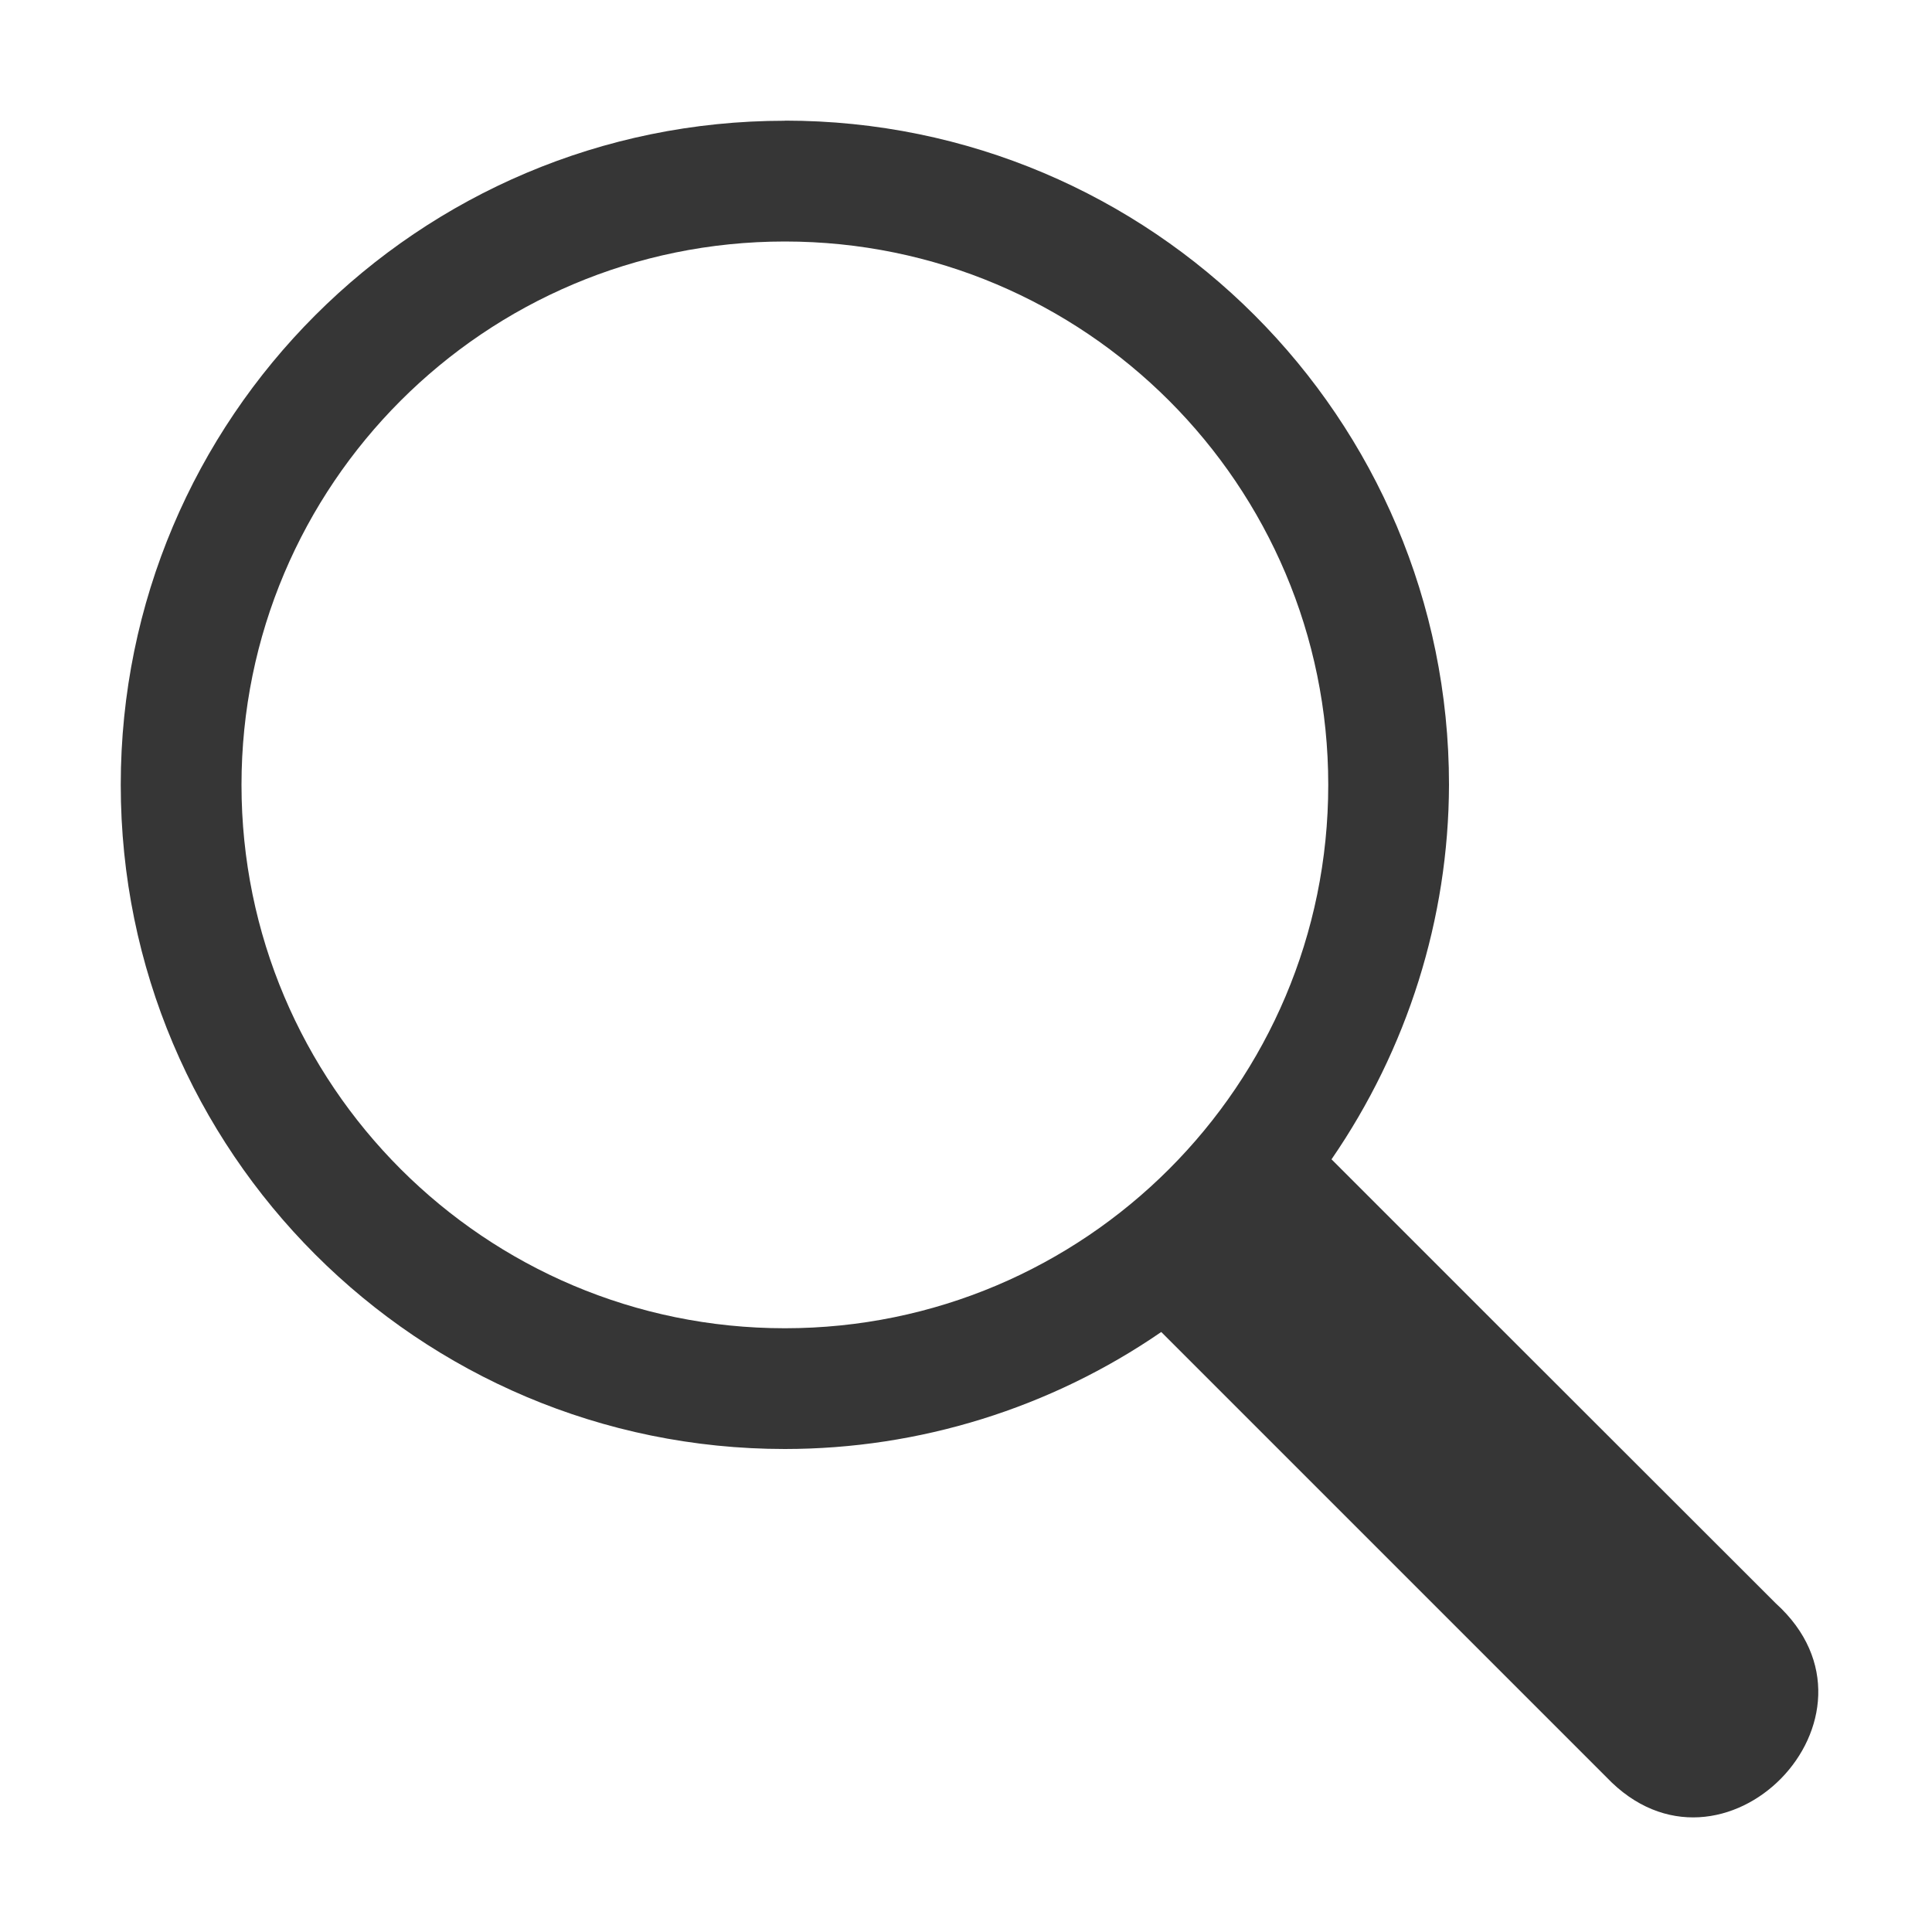
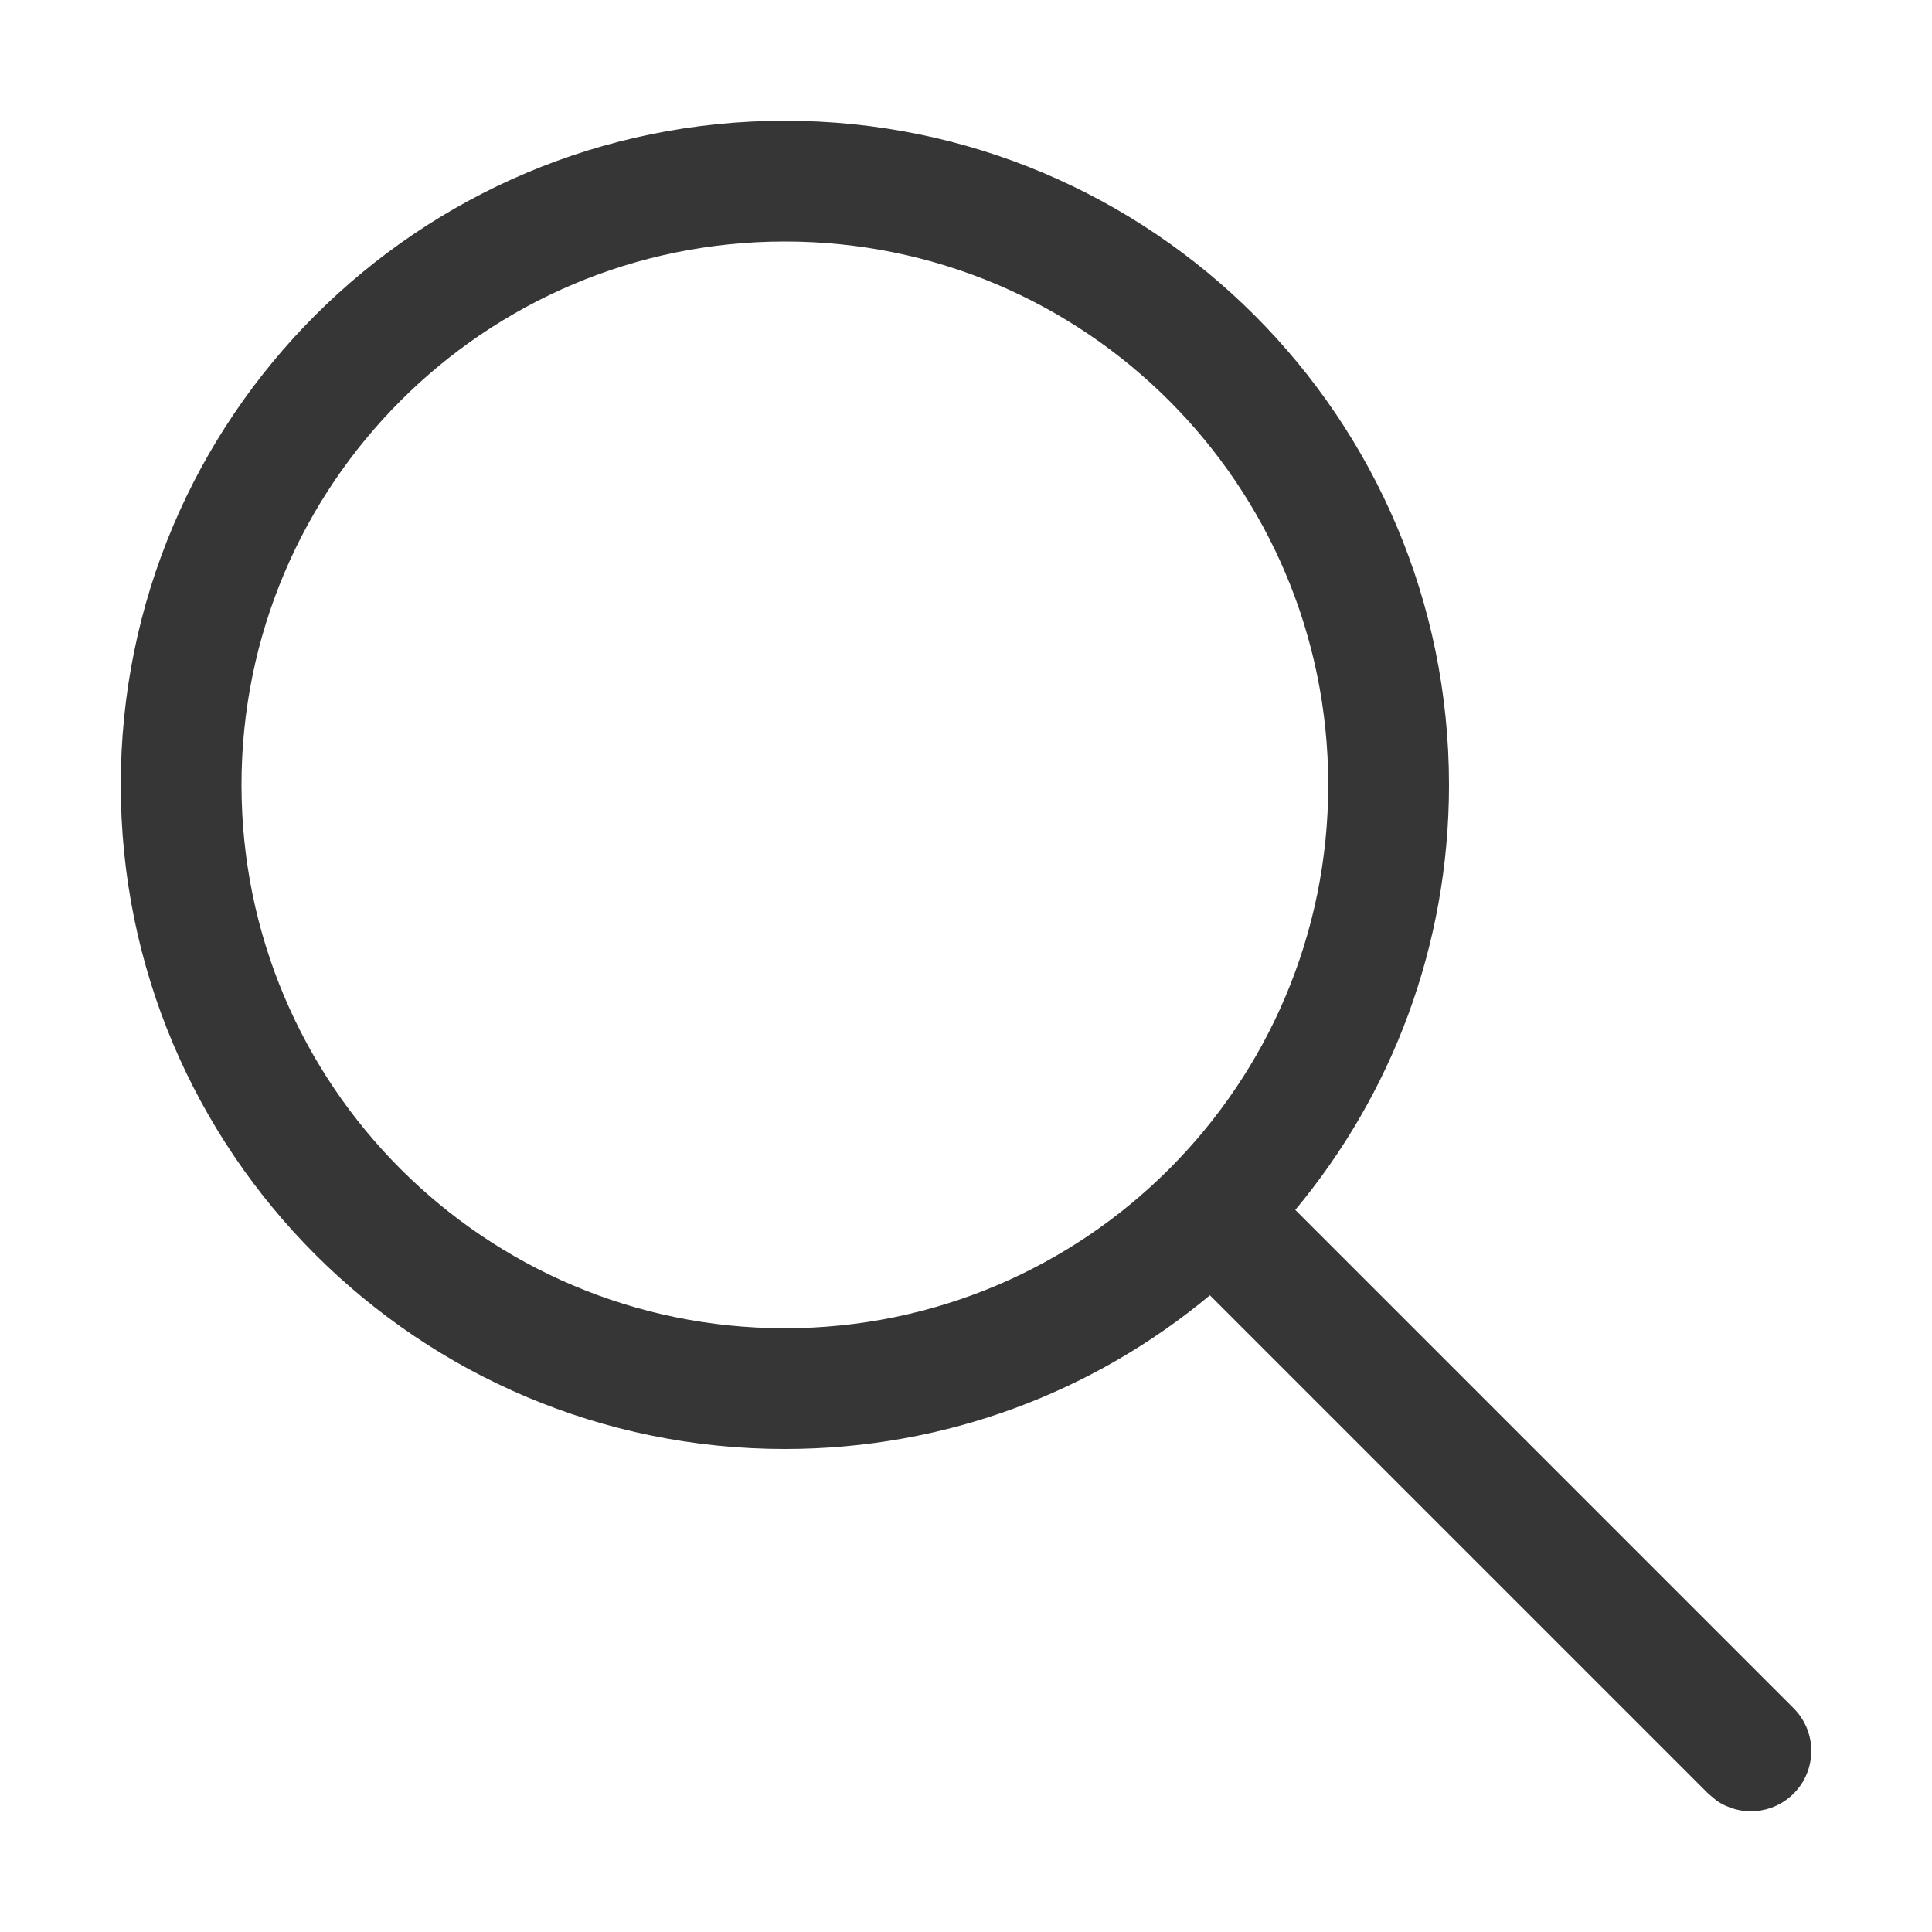
<svg xmlns="http://www.w3.org/2000/svg" width="16" height="16" version="1.1">
  <defs>
    <style id="current-color-scheme" type="text/css">.ColorScheme-Text { color:#363636; }</style>
  </defs>
-   <path d="m6.5 1c-3.038 0-5.5 2.462-5.5 5.5s2.462 5.5 5.5 5.5c1.113-3e-5 2.2-0.338 3.117-0.969l3.686 3.686c0.959 1.009 2.436-0.503 1.404-1.438l-2.35-2.348-1.32-1.32-0.01-0.01c0.628-0.913 0.97-1.992 0.973-3.102 0-3.038-2.462-5.5-5.5-5.5zm0 1c2.485 0 4.5 2.015 4.5 4.5s-2.015 4.5-4.5 4.5-4.5-2.015-4.5-4.5 2.015-4.5 4.5-4.5z" style="fill:currentColor" class="ColorScheme-Text" />
+   <path d="m6.5 1c3.038 0 5.5 2.462 5.5 5.5 0 1.339-0.478 2.566-1.273 3.52l4.127 4.127c0.195 0.195 0.195 0.512 0 0.707-0.174 0.173-0.443 0.193-0.638 0.058l-0.069-0.058-4.127-4.127c-0.954 0.795-2.181 1.273-3.52 1.273-3.038 0-5.5-2.462-5.5-5.5 0-3.038 2.462-5.5 5.5-5.5zm0 1c-2.485 0-4.5 2.015-4.5 4.5 0 2.485 2.015 4.5 4.5 4.5 2.485 0 4.5-2.015 4.5-4.5 0-2.485-2.015-4.5-4.5-4.5z" style="fill:currentColor" class="ColorScheme-Text" />
</svg>
